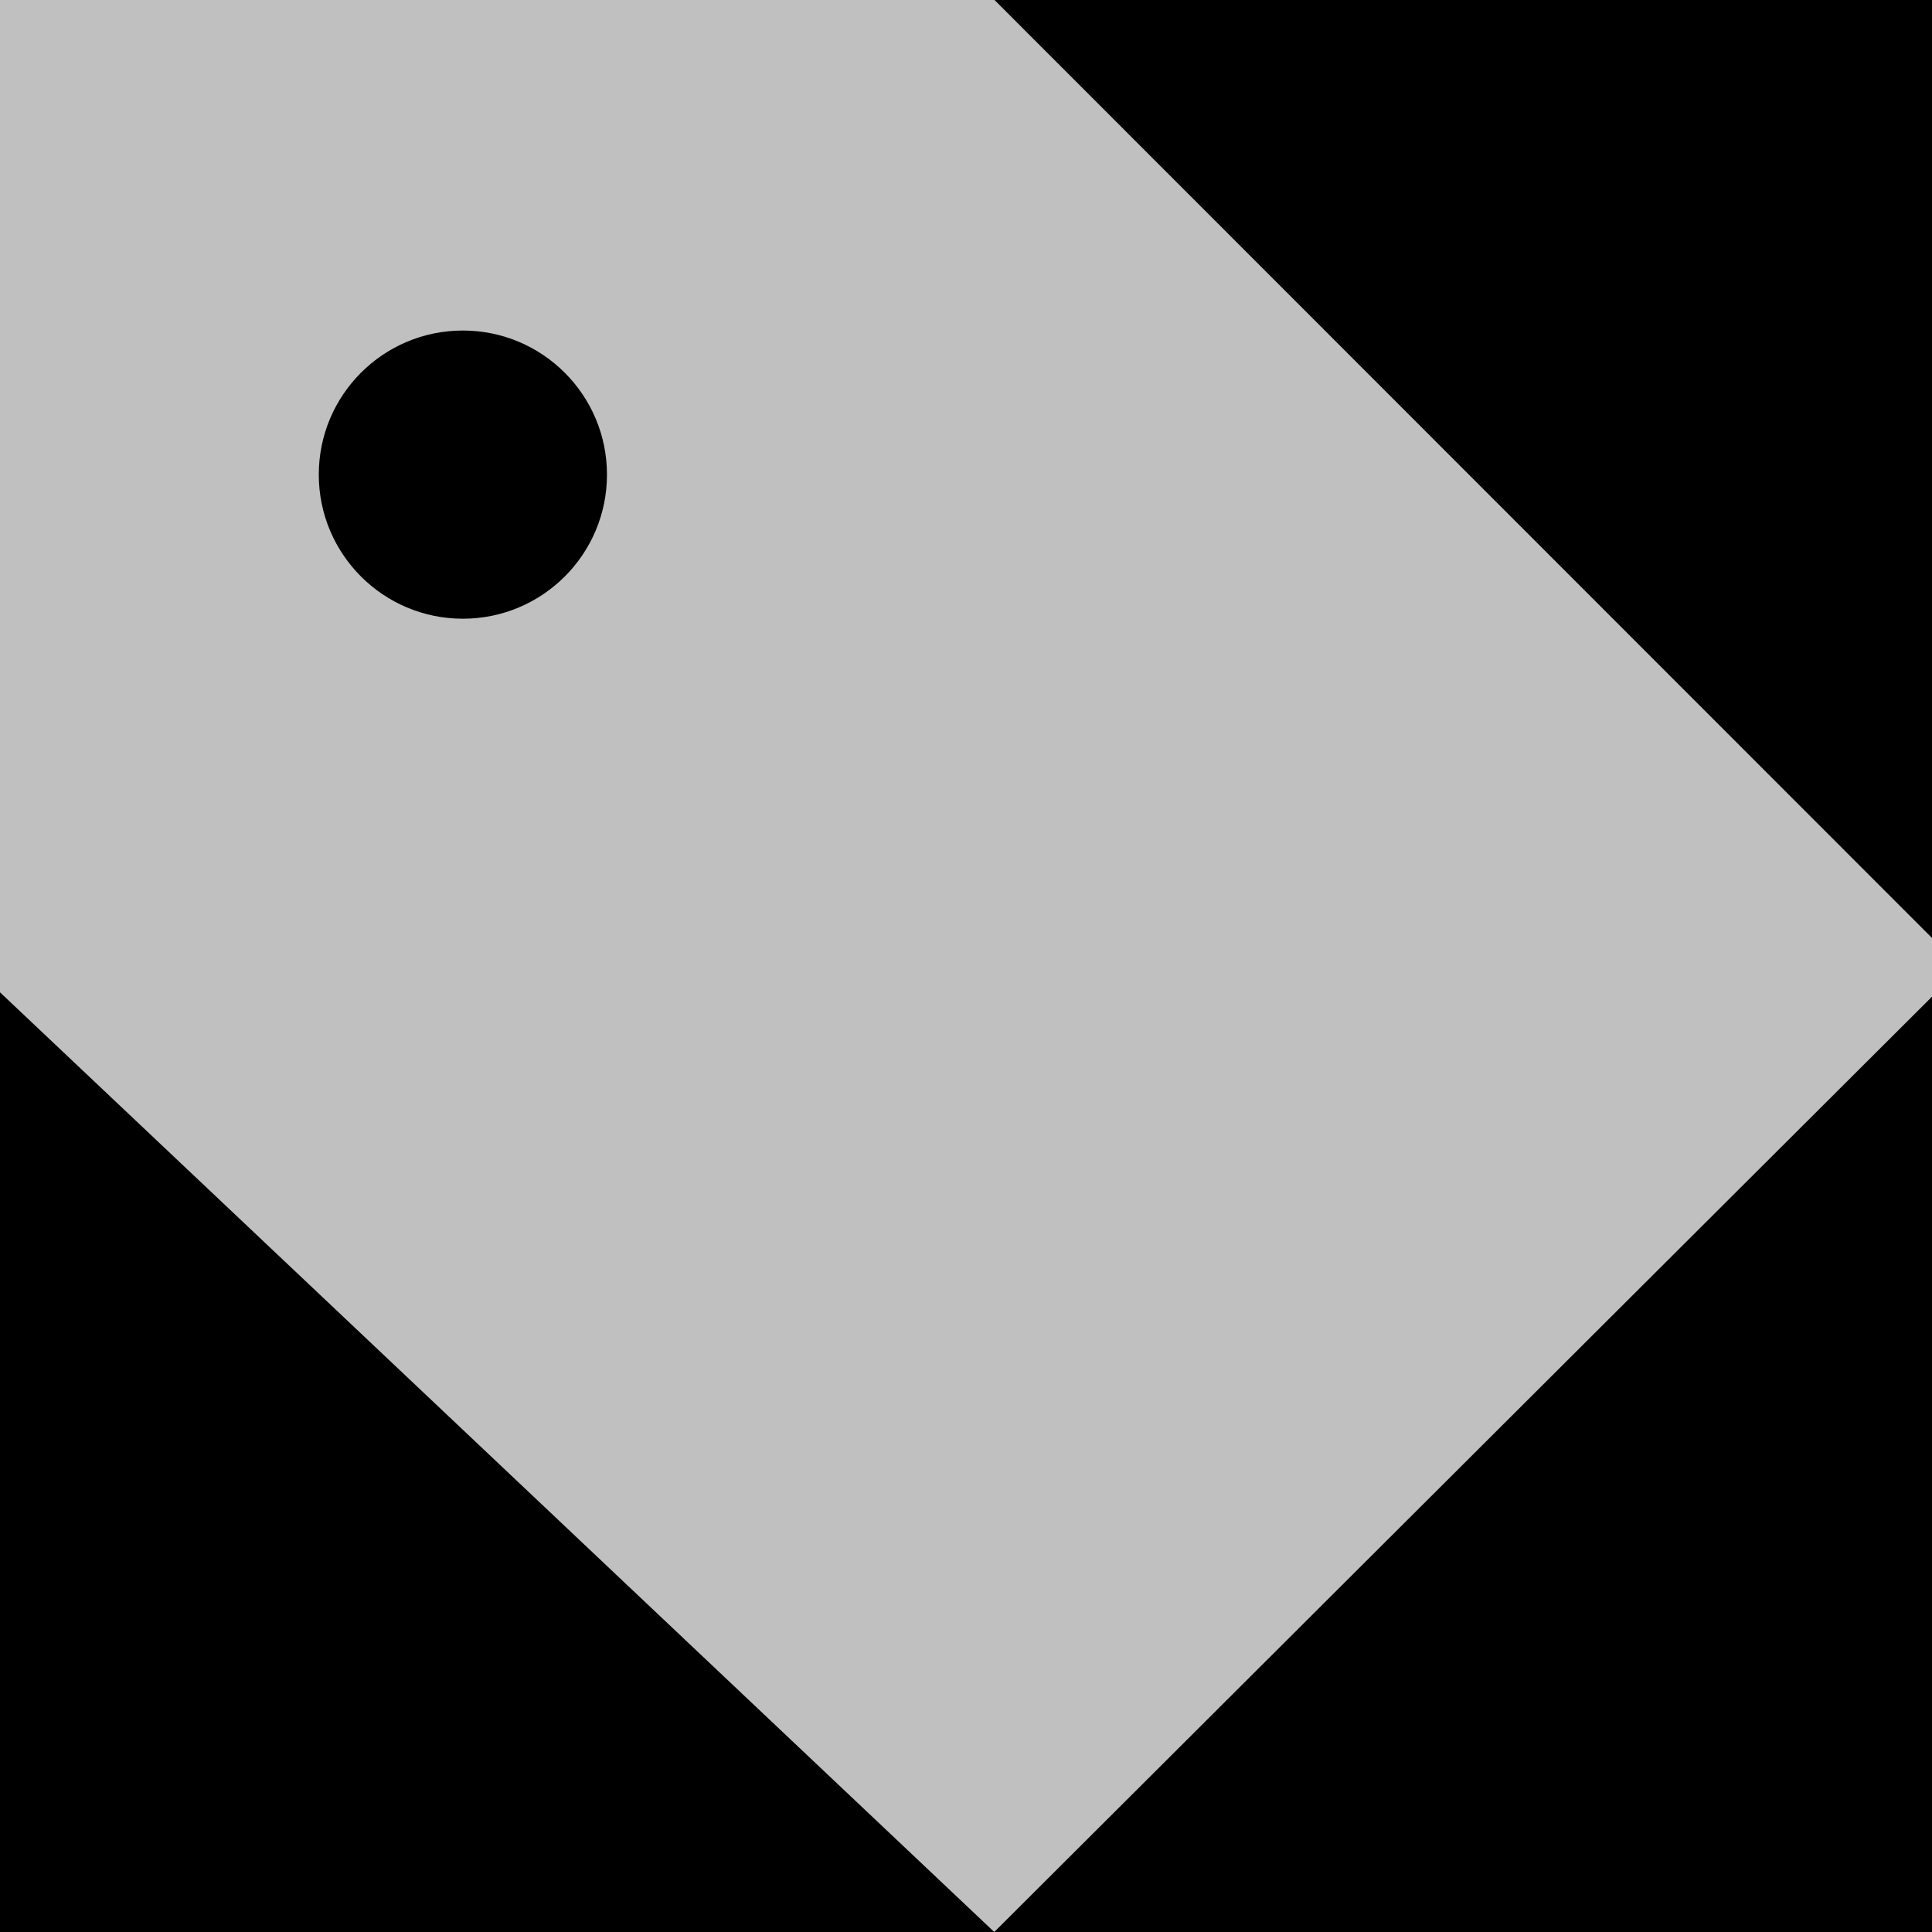
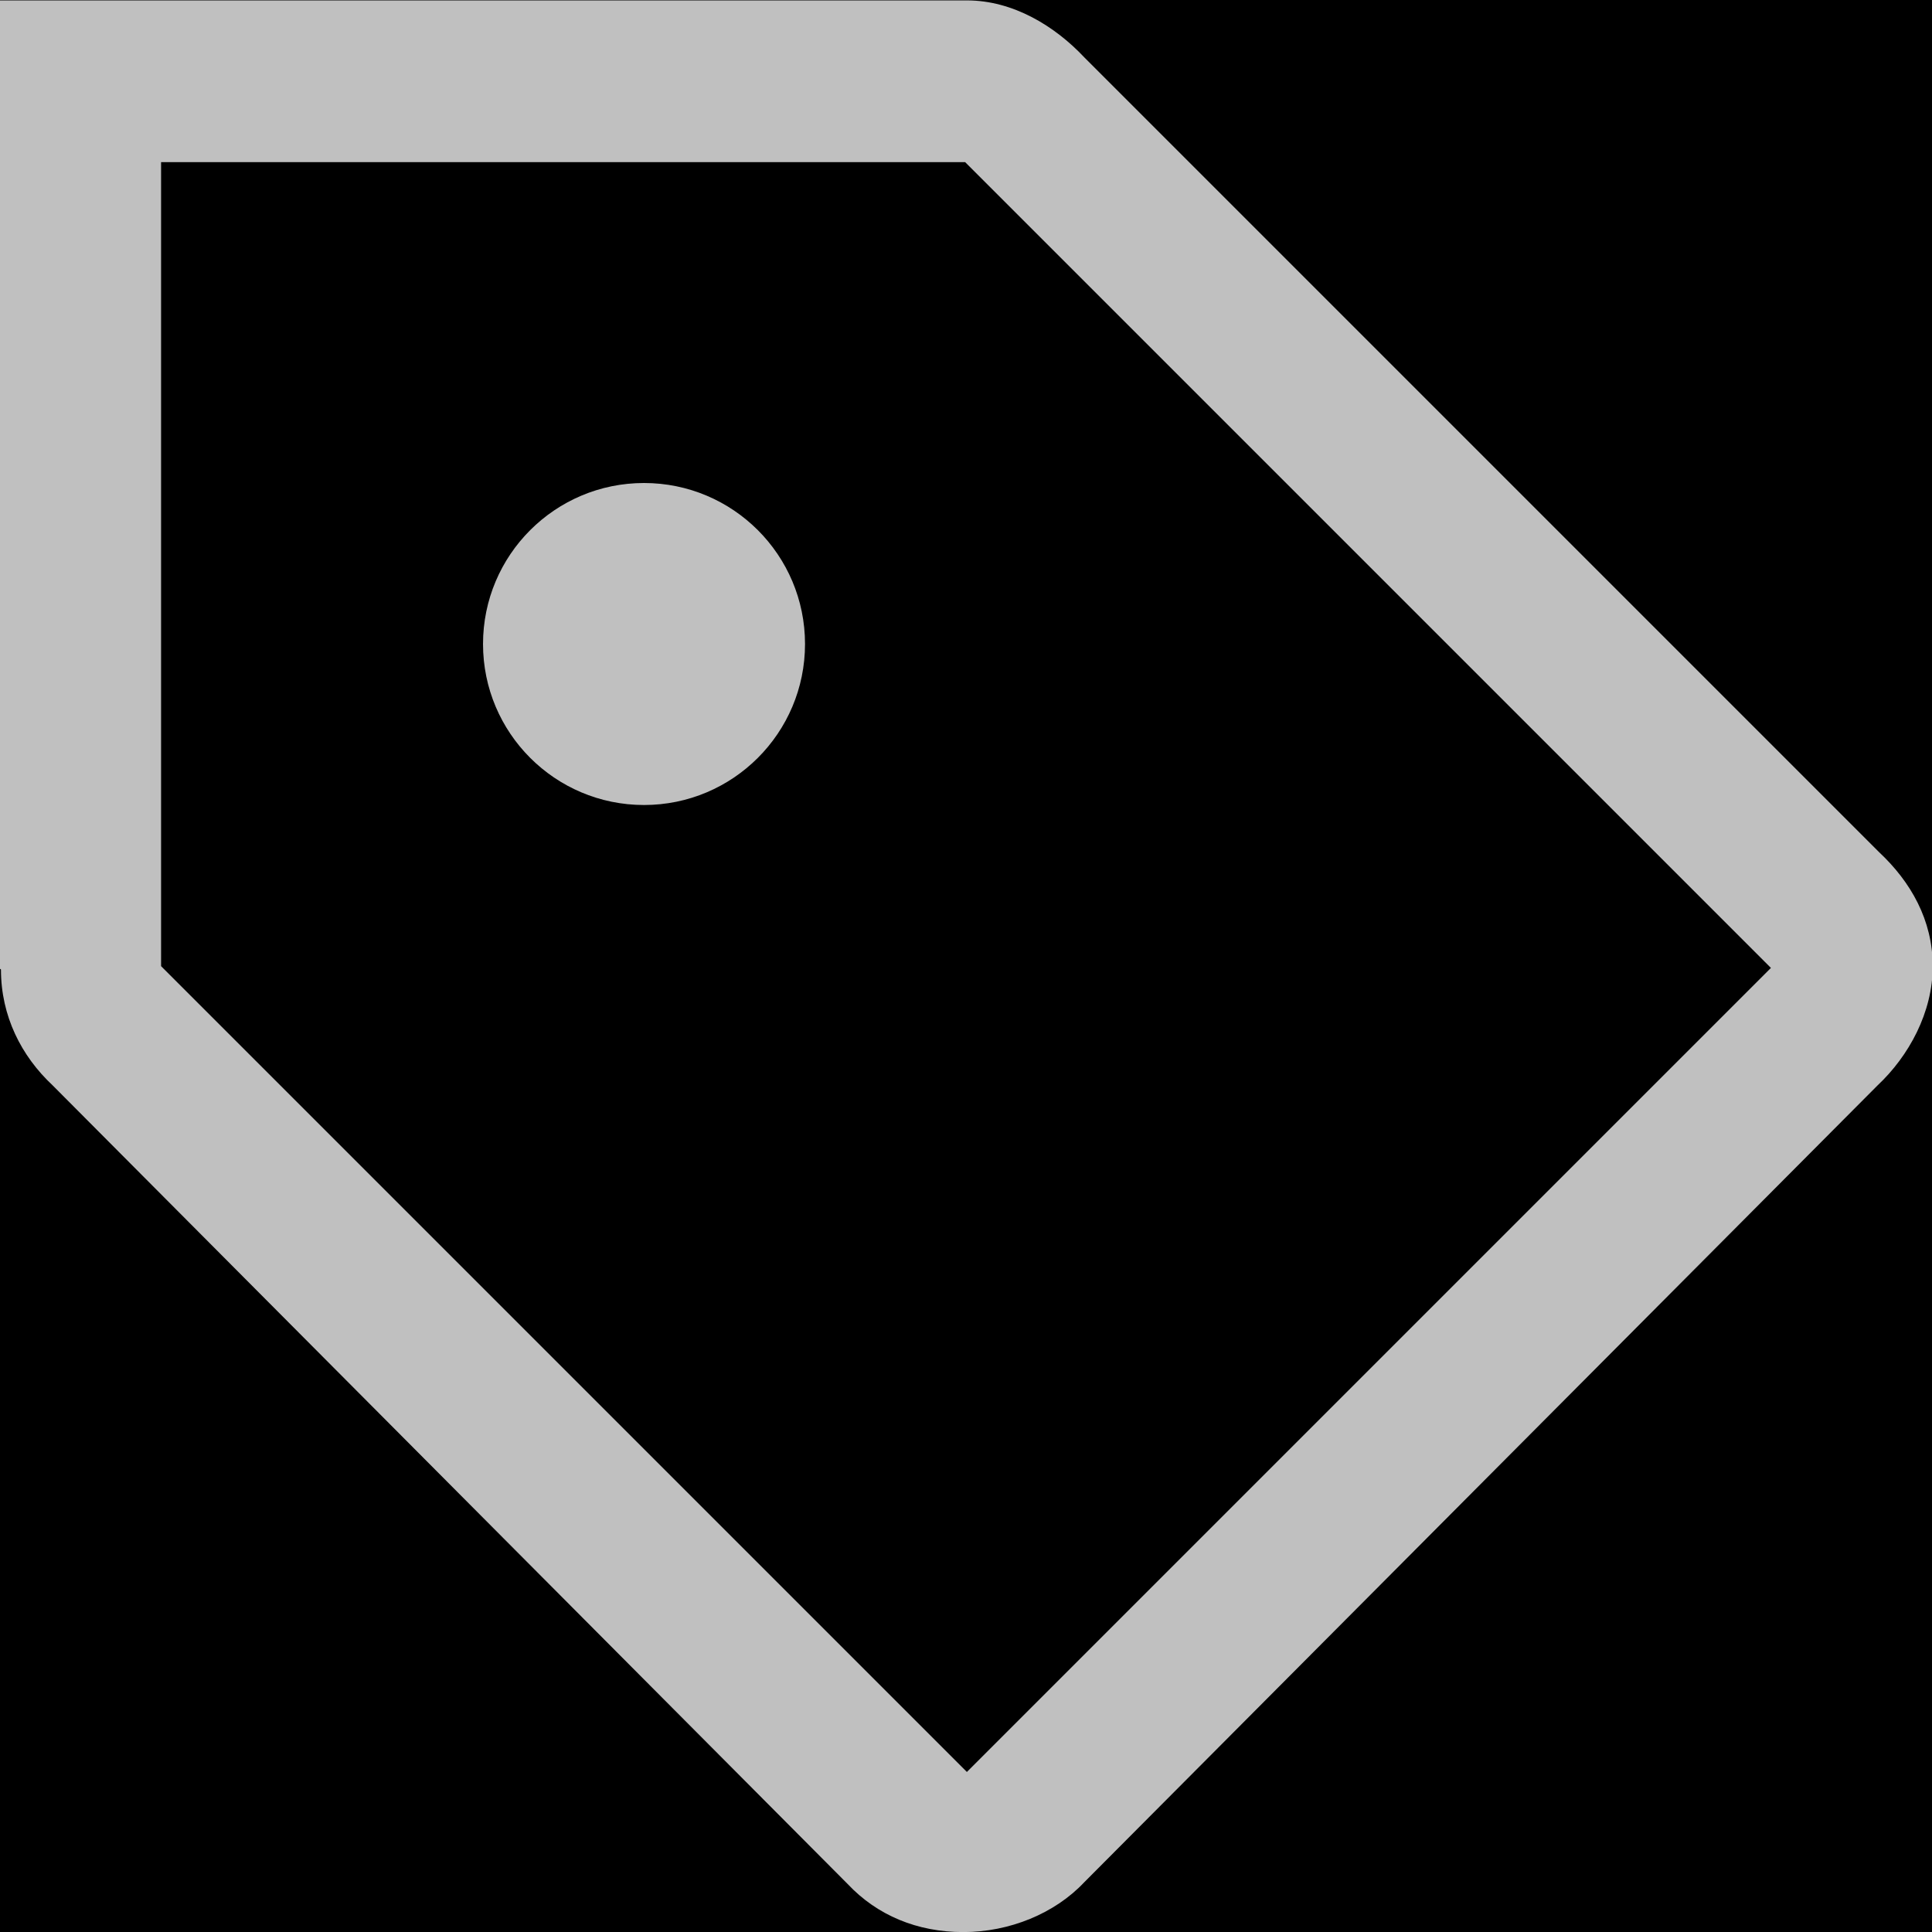
<svg xmlns="http://www.w3.org/2000/svg" width="24" height="24" id="svg2990" version="1.1">
  <defs id="defs2992" />
  <g id="background" transform="translate(0,-1000)">
    <rect style="fill:#000000;fill-opacity:1;stroke:none" id="rect2984" width="24" height="24" x="0" y="1000" />
  </g>
  <g id="icon" transform="translate(0,-1028.362)">
-     <path style="opacity:0.8;fill:#ffffff;fill-opacity:0.941" d="m -0.365,1028.362 0,11.982 12.716,12.018 12.014,-11.983 -12.011,-12.017 -12.719,0 z m 6.115,4.106 c 0.988,0 1.79,0.801 1.79,1.79 0,0.988 -0.801,1.79 -1.79,1.79 -0.988,0 -1.79,-0.801 -1.79,-1.79 0,-0.989 0.801,-1.79 1.79,-1.79 z" id="path3796" />
+     <path style="opacity:0.8;fill:#ffffff;fill-opacity:0.941;stroke:none" d="m -0.01,1028.365 0,12.021 c 0.002,0.013 0.022,0.012 0.022,0.022 -1.14e-5,0.575 0.252,1.072 0.641,1.436 l 9.877,9.922 c 0.365,0.388 0.862,0.597 1.436,0.597 0.575,0 1.138,-0.231 1.503,-0.619 l 9.855,-9.899 c 0.388,-0.364 0.685,-0.906 0.685,-1.48 -9e-6,-0.575 -0.275,-1.05 -0.663,-1.414 l -9.877,-9.877 c -0.365,-0.388 -0.884,-0.707 -1.458,-0.707 l -12.021,0 z m 2.011,2.011 9.988,0 10.01,10.01 -9.988,9.988 -10.01,-10.01 0,-9.988 z" id="path3753" />
+     <path style="opacity:0.8;fill:#ffffff;fill-opacity:0.941;stroke:none" id="path3805" d="m 10.165,7.427 a 2.386,2.386 0 1 1 -4.773,0 2.386,2.386 0 1 1 4.773,0 z" transform="matrix(0.8380525,0,0,0.8380525,1.481481,1030.138)" />
  </g>
</svg>
